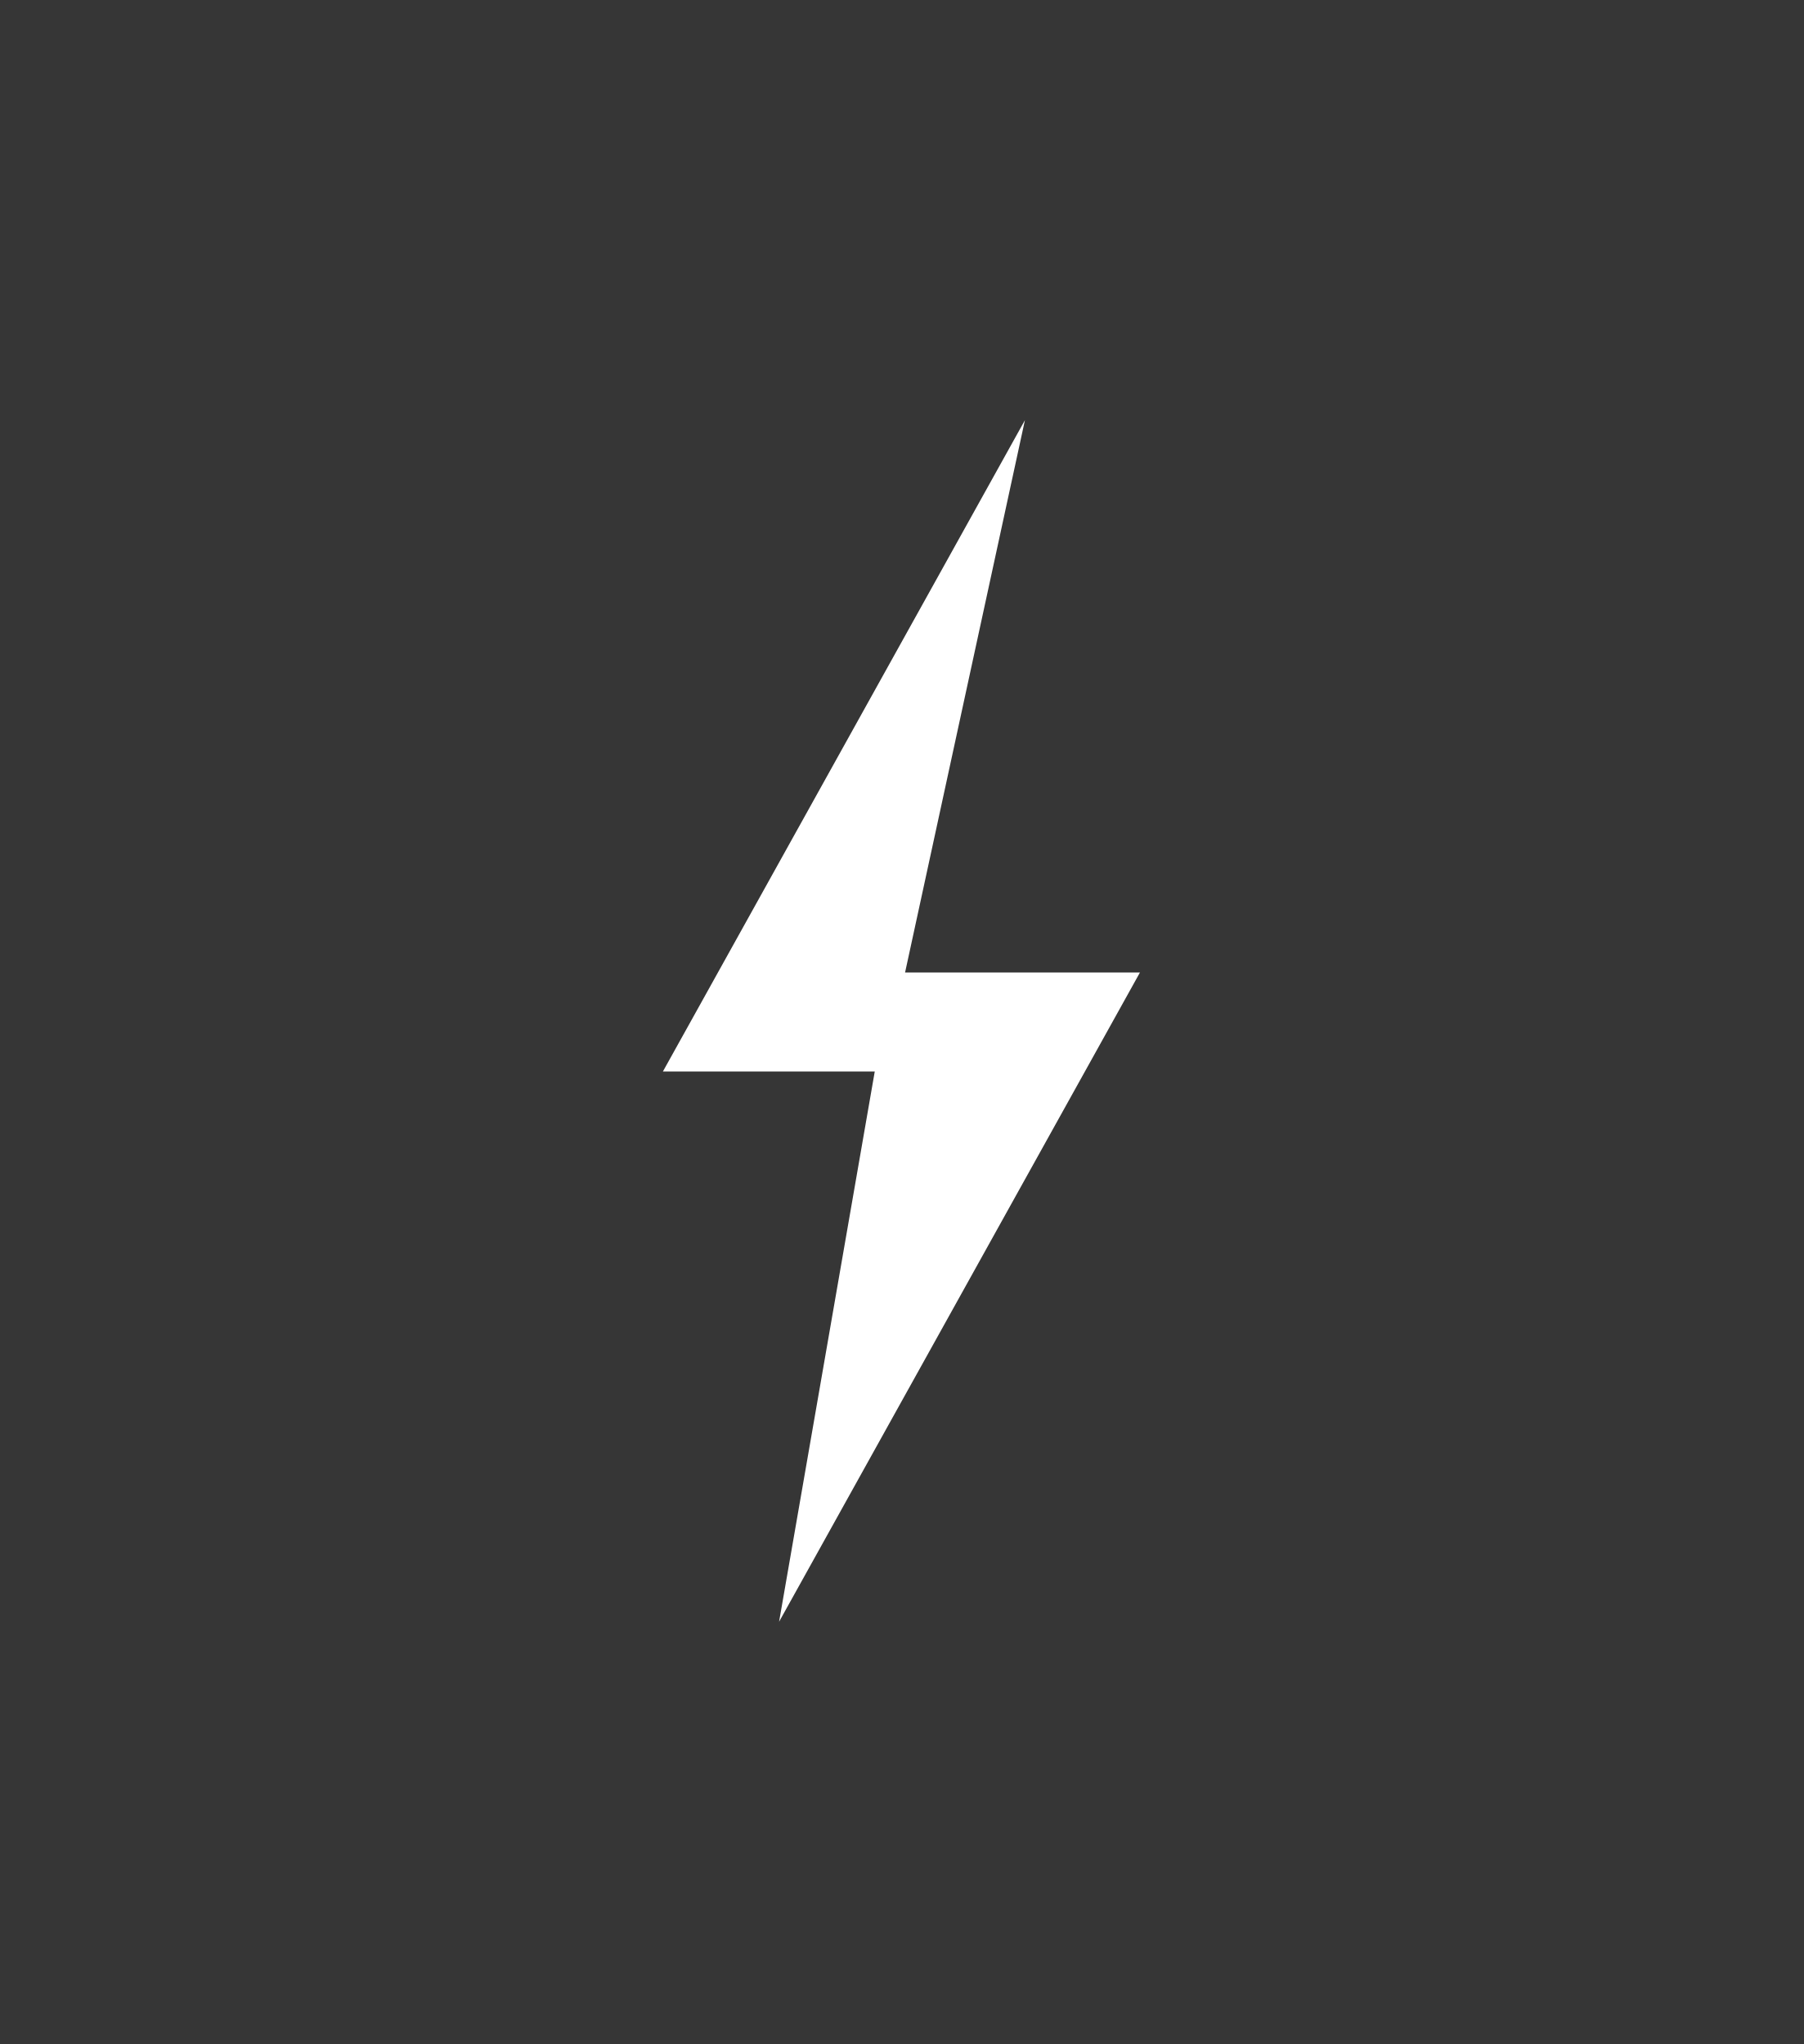
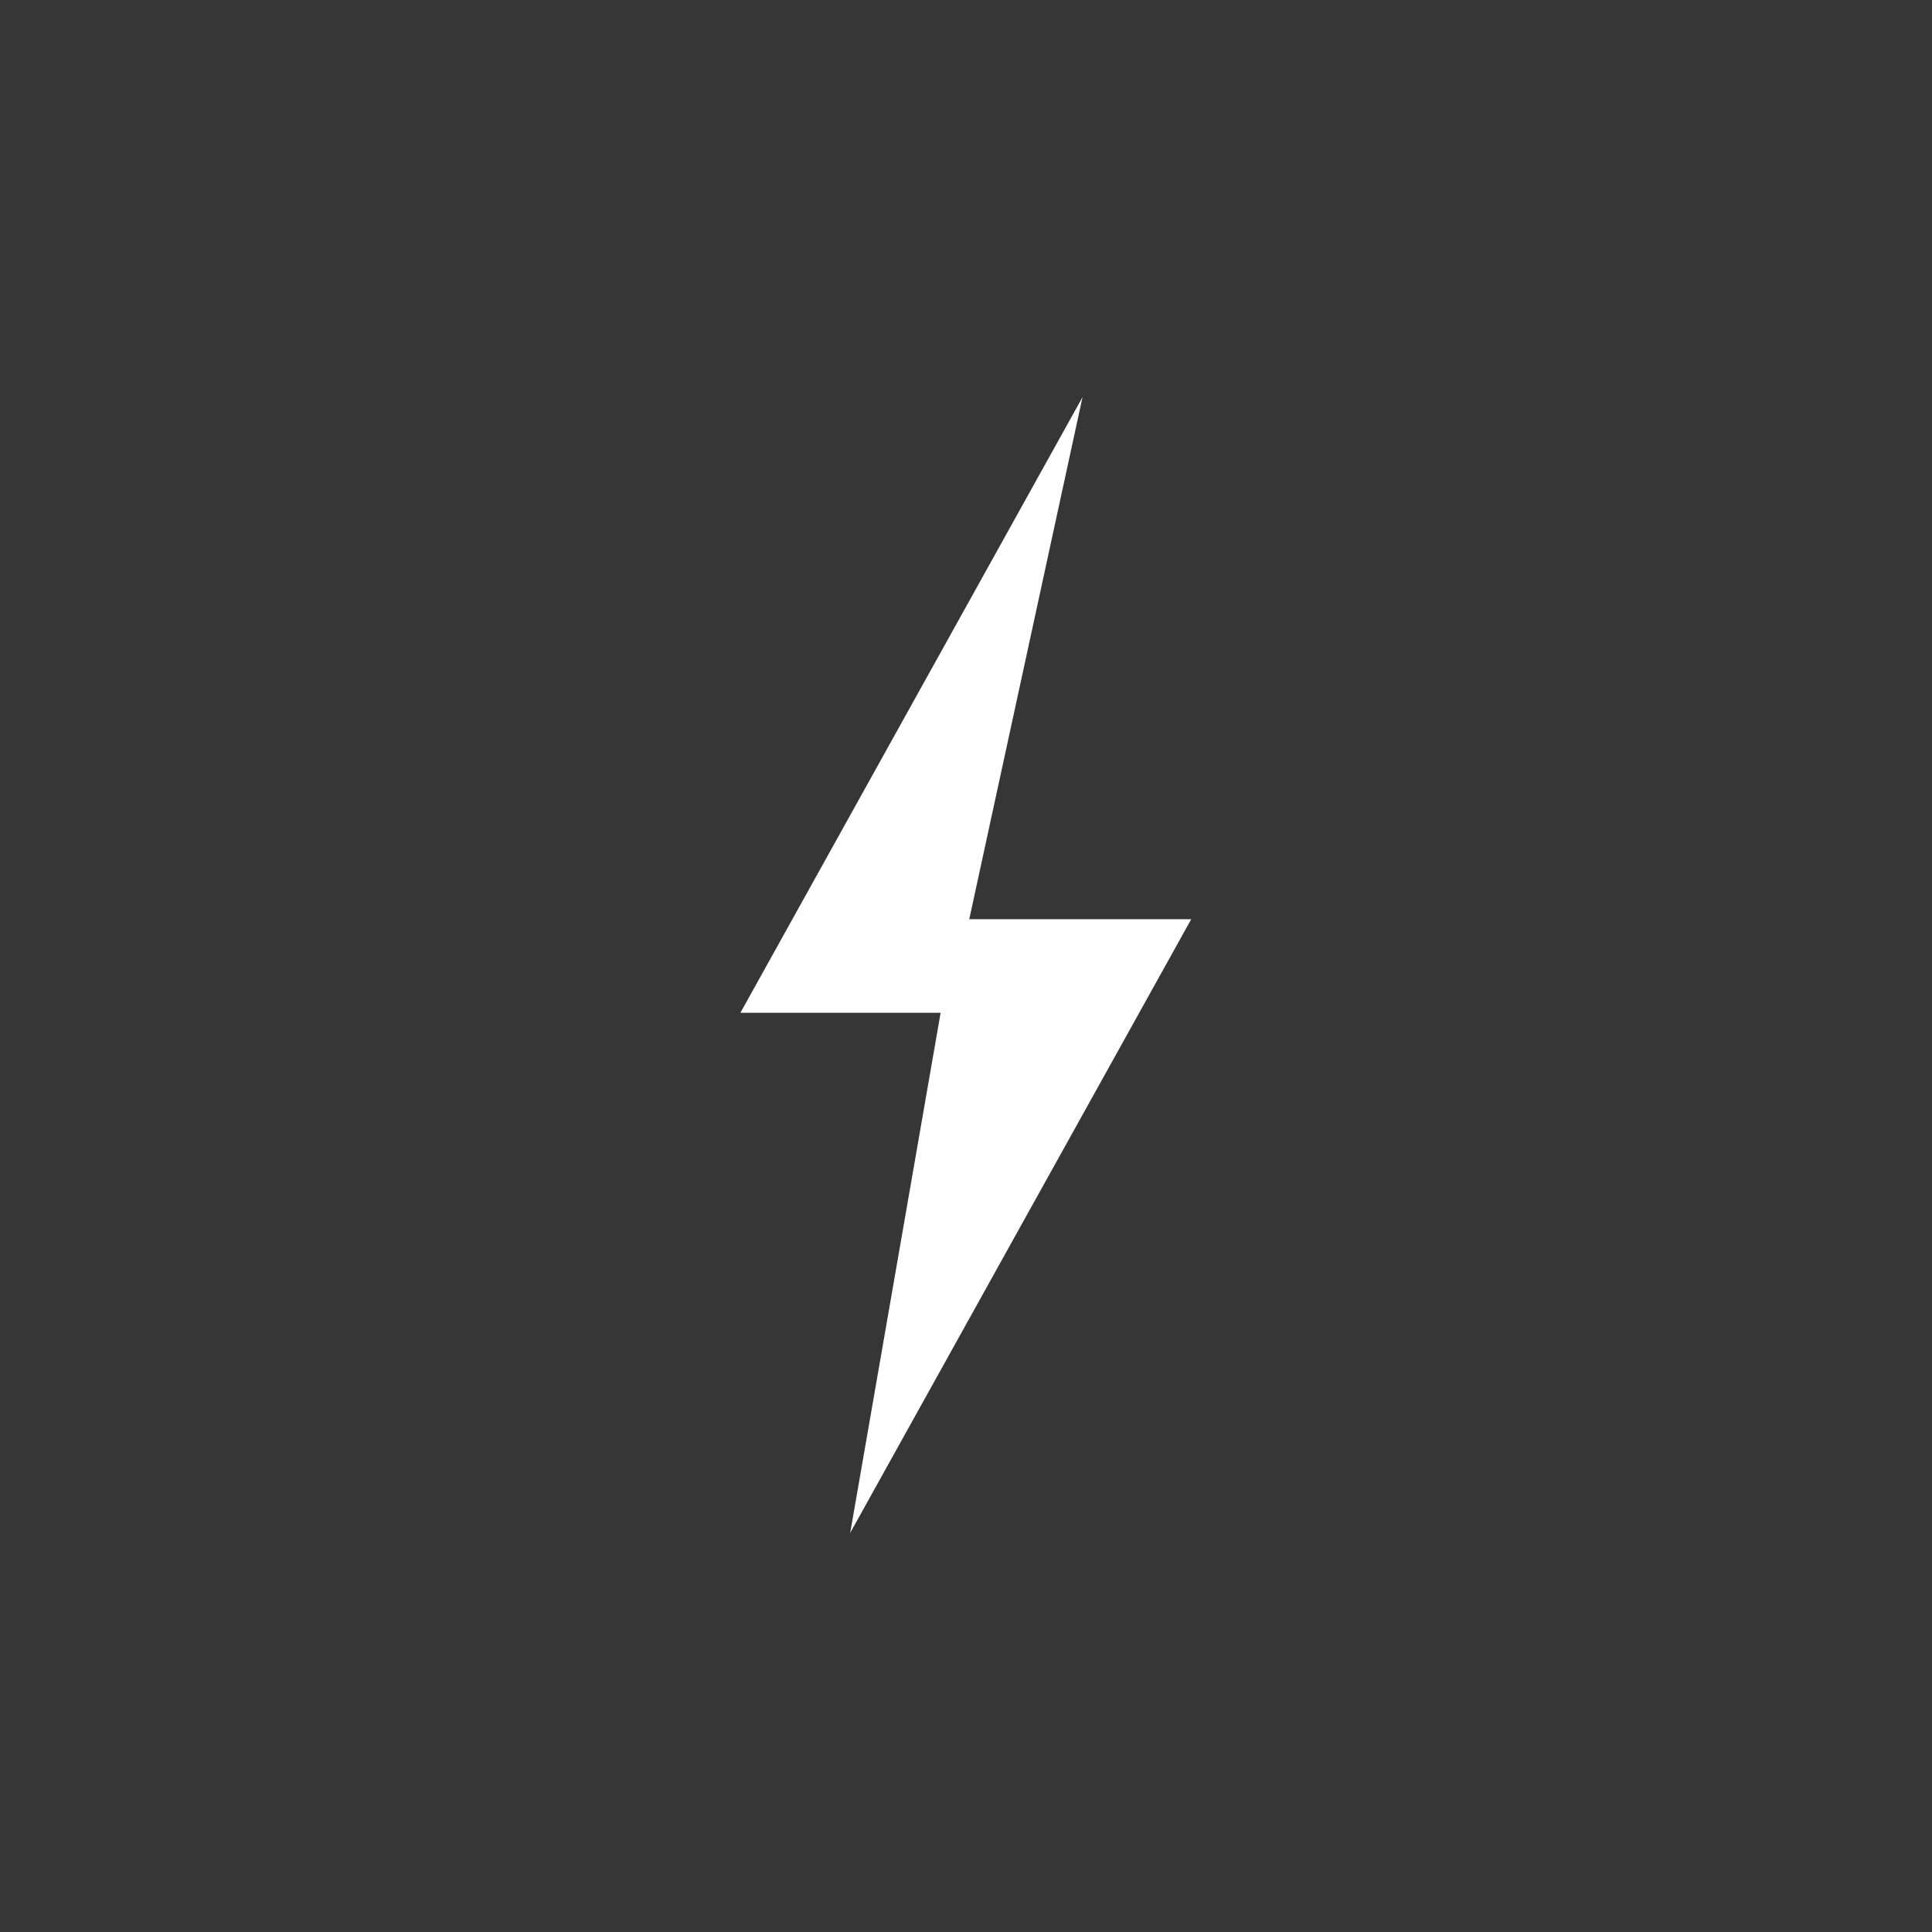
- <svg xmlns="http://www.w3.org/2000/svg" xml:space="preserve" viewBox="30.2 0 451.7 512">
+ <svg xmlns="http://www.w3.org/2000/svg" xml:space="preserve" viewBox="0 0 512 512">
  <rect x="0" y="0" width="512" height="512" fill="#363636" />
  <path d="m271.7 4.2 194.6 112.3c9.7 5.6 15.6 15.9 15.6 27.1v224.7c0 11.2-6 21.5-15.6 27.1L271.7 507.8c-9.7 5.6-21.6 5.6-31.3 0L45.8 395.5c-9.7-5.6-15.6-15.9-15.6-27.1V143.6c0-11.2 6-21.5 15.6-27.1L240.3 4.2c9.7-5.6 21.7-5.6 31.4 0" style="fill:#363636" />
  <path d="m285.2 109.7-87.8 158h52.7l-23.4 134.6 87.8-158H256z" style="fill:#fff;stroke:#fff;stroke-width:1.392;stroke-miterlimit:10" />
</svg>
